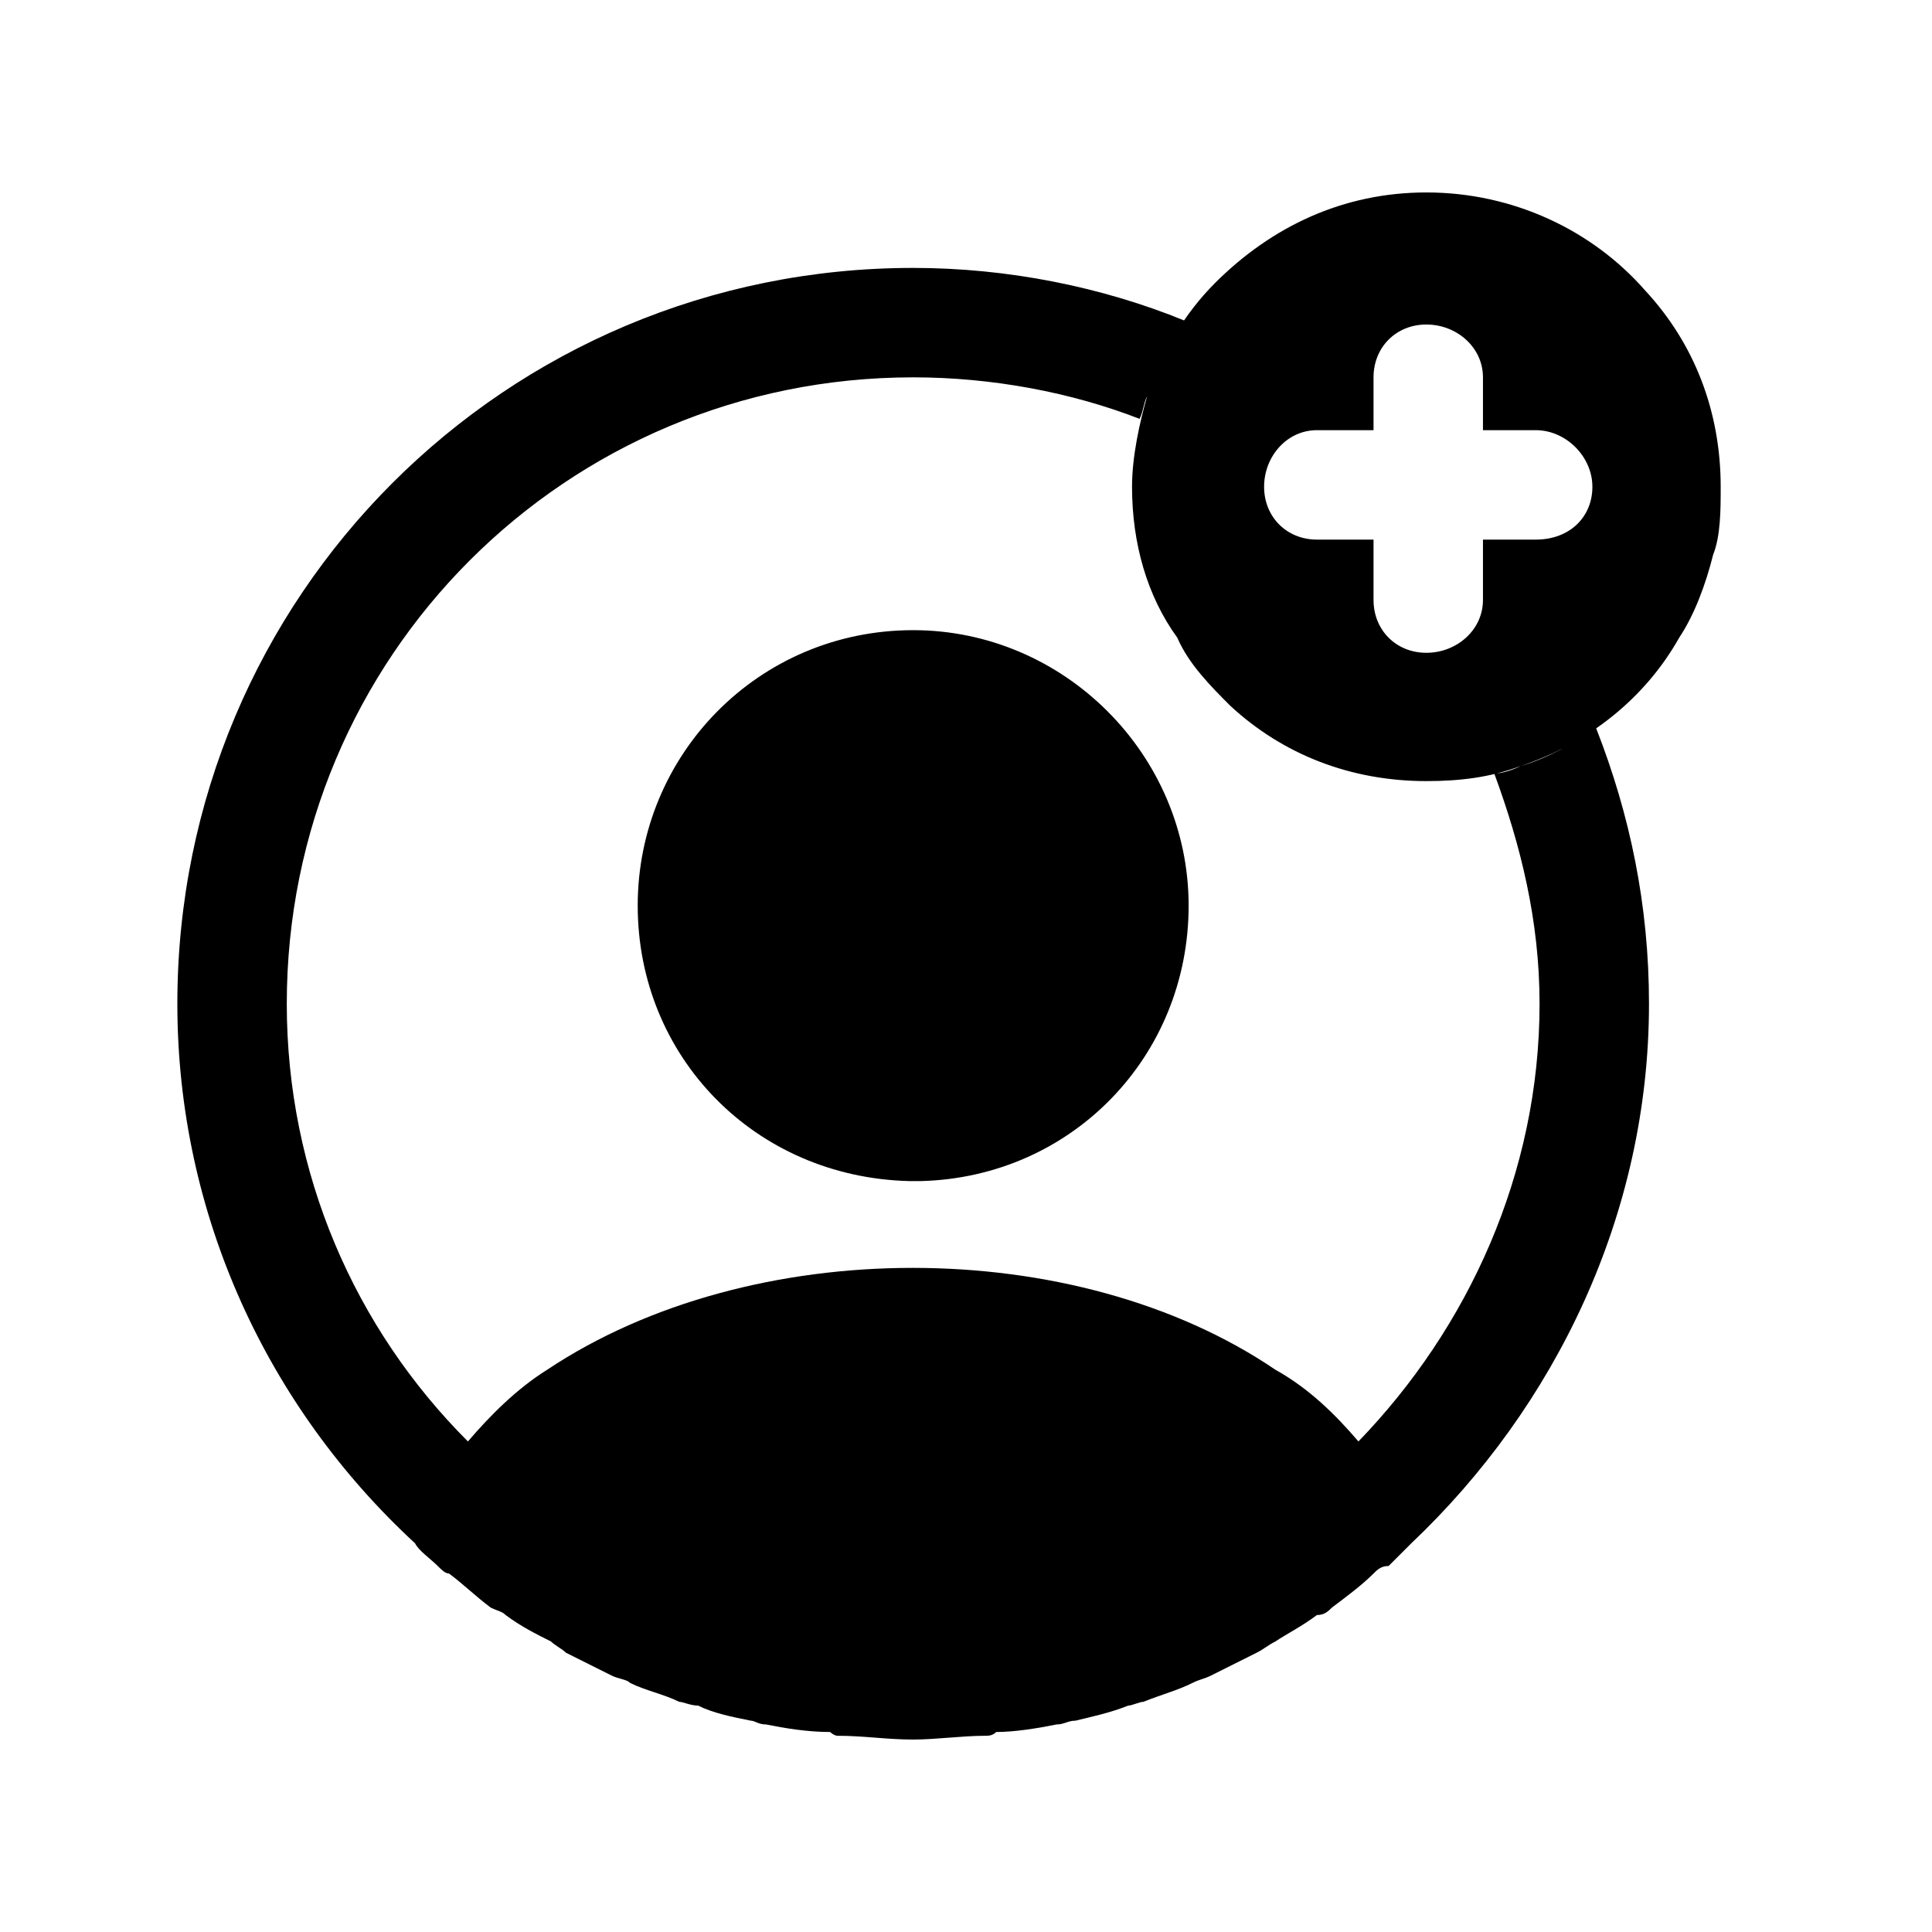
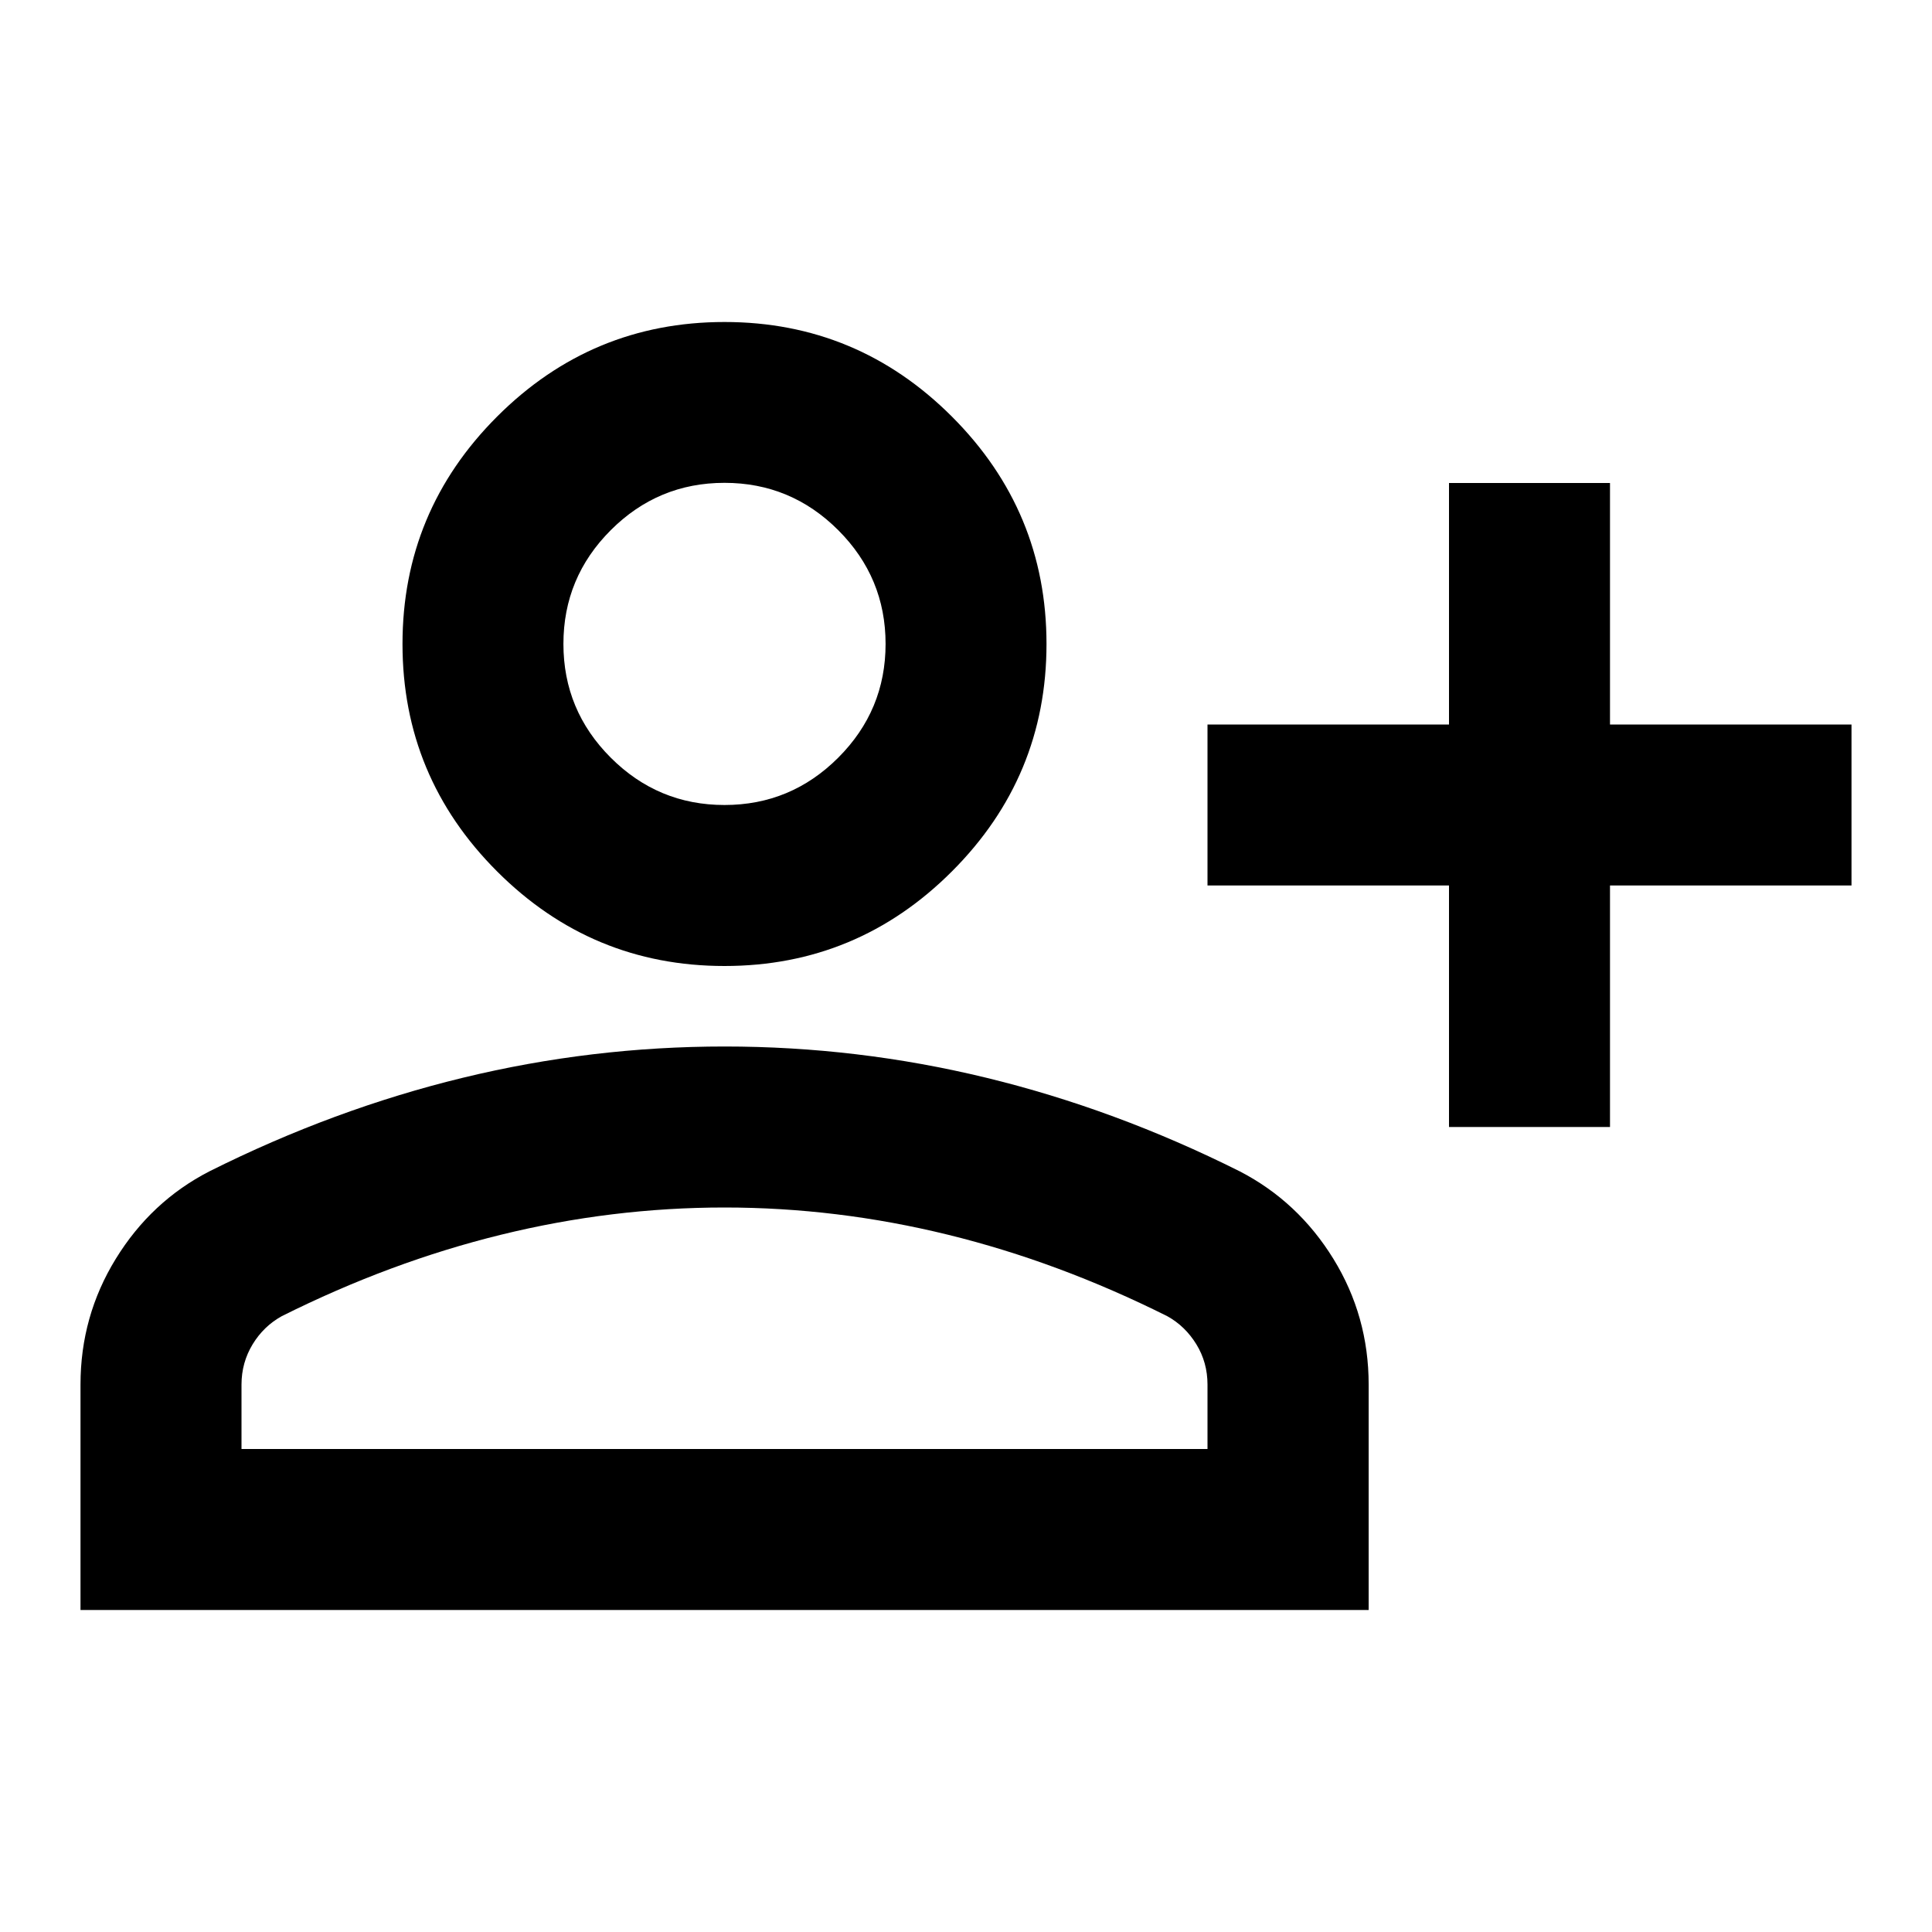
- <svg xmlns="http://www.w3.org/2000/svg" viewBox="0 0 512 512">
-   <path d="m436 77c-14-16-35-26-58-26-22 0-41 9-56 24-8 8-14 18-18 30-2 7-4 16-4 24 0 15 4 29 12 40 3 7 9 13 14 18 14 13 32 20 52 20 9 0 17-1 25-4 18-6 33-18 42-34 4-6 7-14 9-22 2-5 2-12 2-18 0-20-7-38-20-52z m-29 66l-14 0 0 16c0 8-7 14-15 14-8 0-14-6-14-14l0-16-15 0c-8 0-14-6-14-14 0-8 6-15 14-15l15 0 0-14c0-8 6-14 14-14 8 0 15 6 15 14l0 14 14 0c8 0 15 7 15 15 0 8-6 14-15 14z m30 123c0-26-5-50-14-73-6 4-13 8-20 10-2 1-5 2-7 2 7 19 12 39 12 61 0 45-19 86-48 116-6-7-13-14-22-19-53-36-139-36-193 0-8 5-15 12-21 19-30-30-48-71-48-116 0-92 74-166 166-166 21 0 42 4 60 11 1-2 1-4 2-6 3-8 6-14 10-20-22-9-47-14-72-14-108 0-195 87-195 195 0 56 24 107 63 143 0 0 0 0 0 0 1 2 4 4 6 6 1 1 2 2 3 2 4 3 7 6 11 9 2 1 3 1 4 2 4 3 8 5 12 7 1 1 3 2 4 3 4 2 8 4 12 6 2 1 4 1 5 2 4 2 9 3 13 5 1 0 3 1 5 1 4 2 9 3 14 4 1 0 2 1 4 1 5 1 11 2 17 2 0 0 1 1 2 1 7 0 13 1 20 1 6 0 13-1 19-1 1 0 2 0 3-1 5 0 11-1 16-2 2 0 3-1 5-1 4-1 9-2 14-4 1 0 3-1 4-1 5-2 9-3 13-5 2-1 3-1 5-2 4-2 8-4 12-6 2-1 3-2 5-3 3-2 7-4 11-7 2 0 3-1 4-2 4-3 8-6 11-9 1-1 2-2 4-2 2-2 4-4 6-6 0 0 0 0 0 0 38-36 63-87 63-143z m-195-99c-41 0-73 33-73 73 0 40 31 72 72 73 0 0 1 0 2 0 0 0 1 0 1 0 0 0 0 0 0 0 40-1 71-33 71-73 0-40-33-73-73-73z" />
+ <svg xmlns="http://www.w3.org/2000/svg" viewBox="0 0 24 24">
+   <path d="m18 14v-3h-3v-2h3v-3h2v3h3v2h-3v3zm-9-2c-1.1 0-2.042-.392-2.825-1.175s-1.175-1.725-1.175-2.825.392-2.042 1.175-2.825 1.725-1.175 2.825-1.175 2.042.392 2.825 1.175 1.175 1.725 1.175 2.825-.392 2.042-1.175 2.825-1.725 1.175-2.825 1.175zm-8 8v-2.8c0-.567.146-1.087.438-1.562s.679-.838 1.163-1.087c1.033-.517 2.083-.904 3.15-1.163s2.15-.388 3.25-.388 2.183.129 3.25.388 2.117.646 3.15 1.163c.483.25.871.613 1.163 1.087s.438.996.438 1.562v2.8zm2-2h12v-.8c0-.183-.046-.35-.138-.5s-.212-.267-.362-.35c-.9-.45-1.808-.787-2.725-1.012s-1.842-.338-2.775-.338-1.858.113-2.775.338-1.825.562-2.725 1.012c-.15.083-.271.2-.362.35s-.138.317-.138.5zm6-8c.55 0 1.021-.196 1.413-.588s.588-.863.588-1.413-.196-1.021-.588-1.413-.863-.588-1.413-.588-1.021.196-1.413.588-.588.863-.588 1.413.196 1.021.588 1.413.863.588 1.413.588z" />
</svg>
